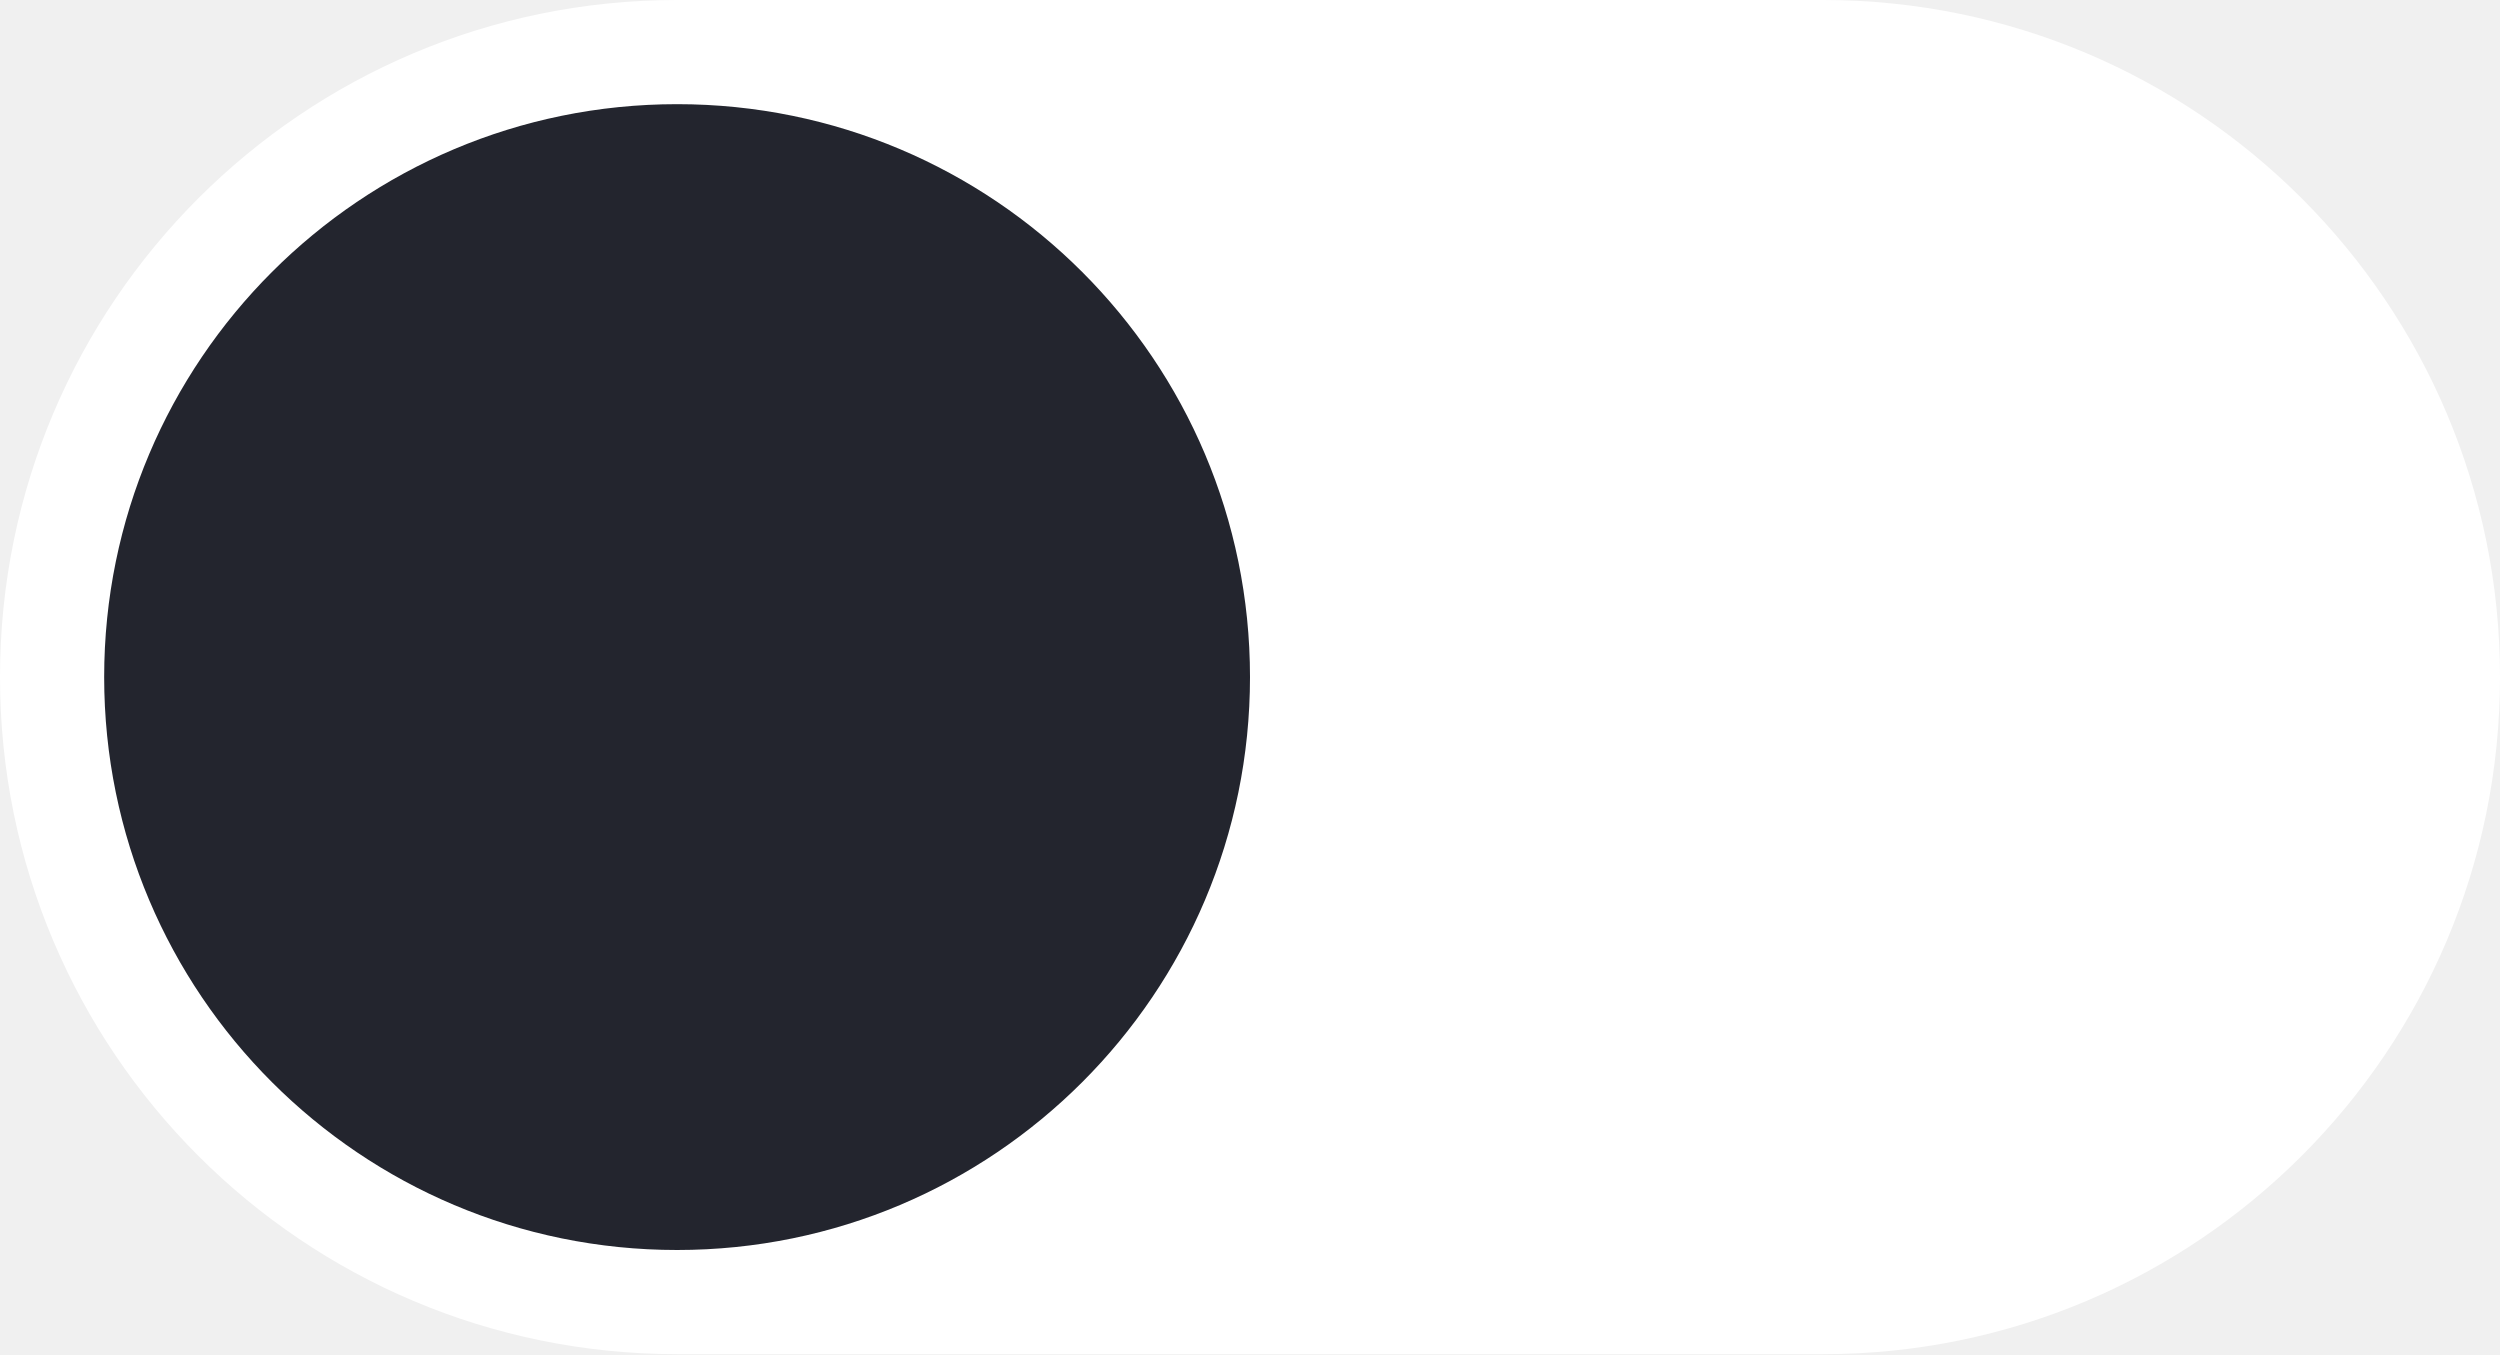
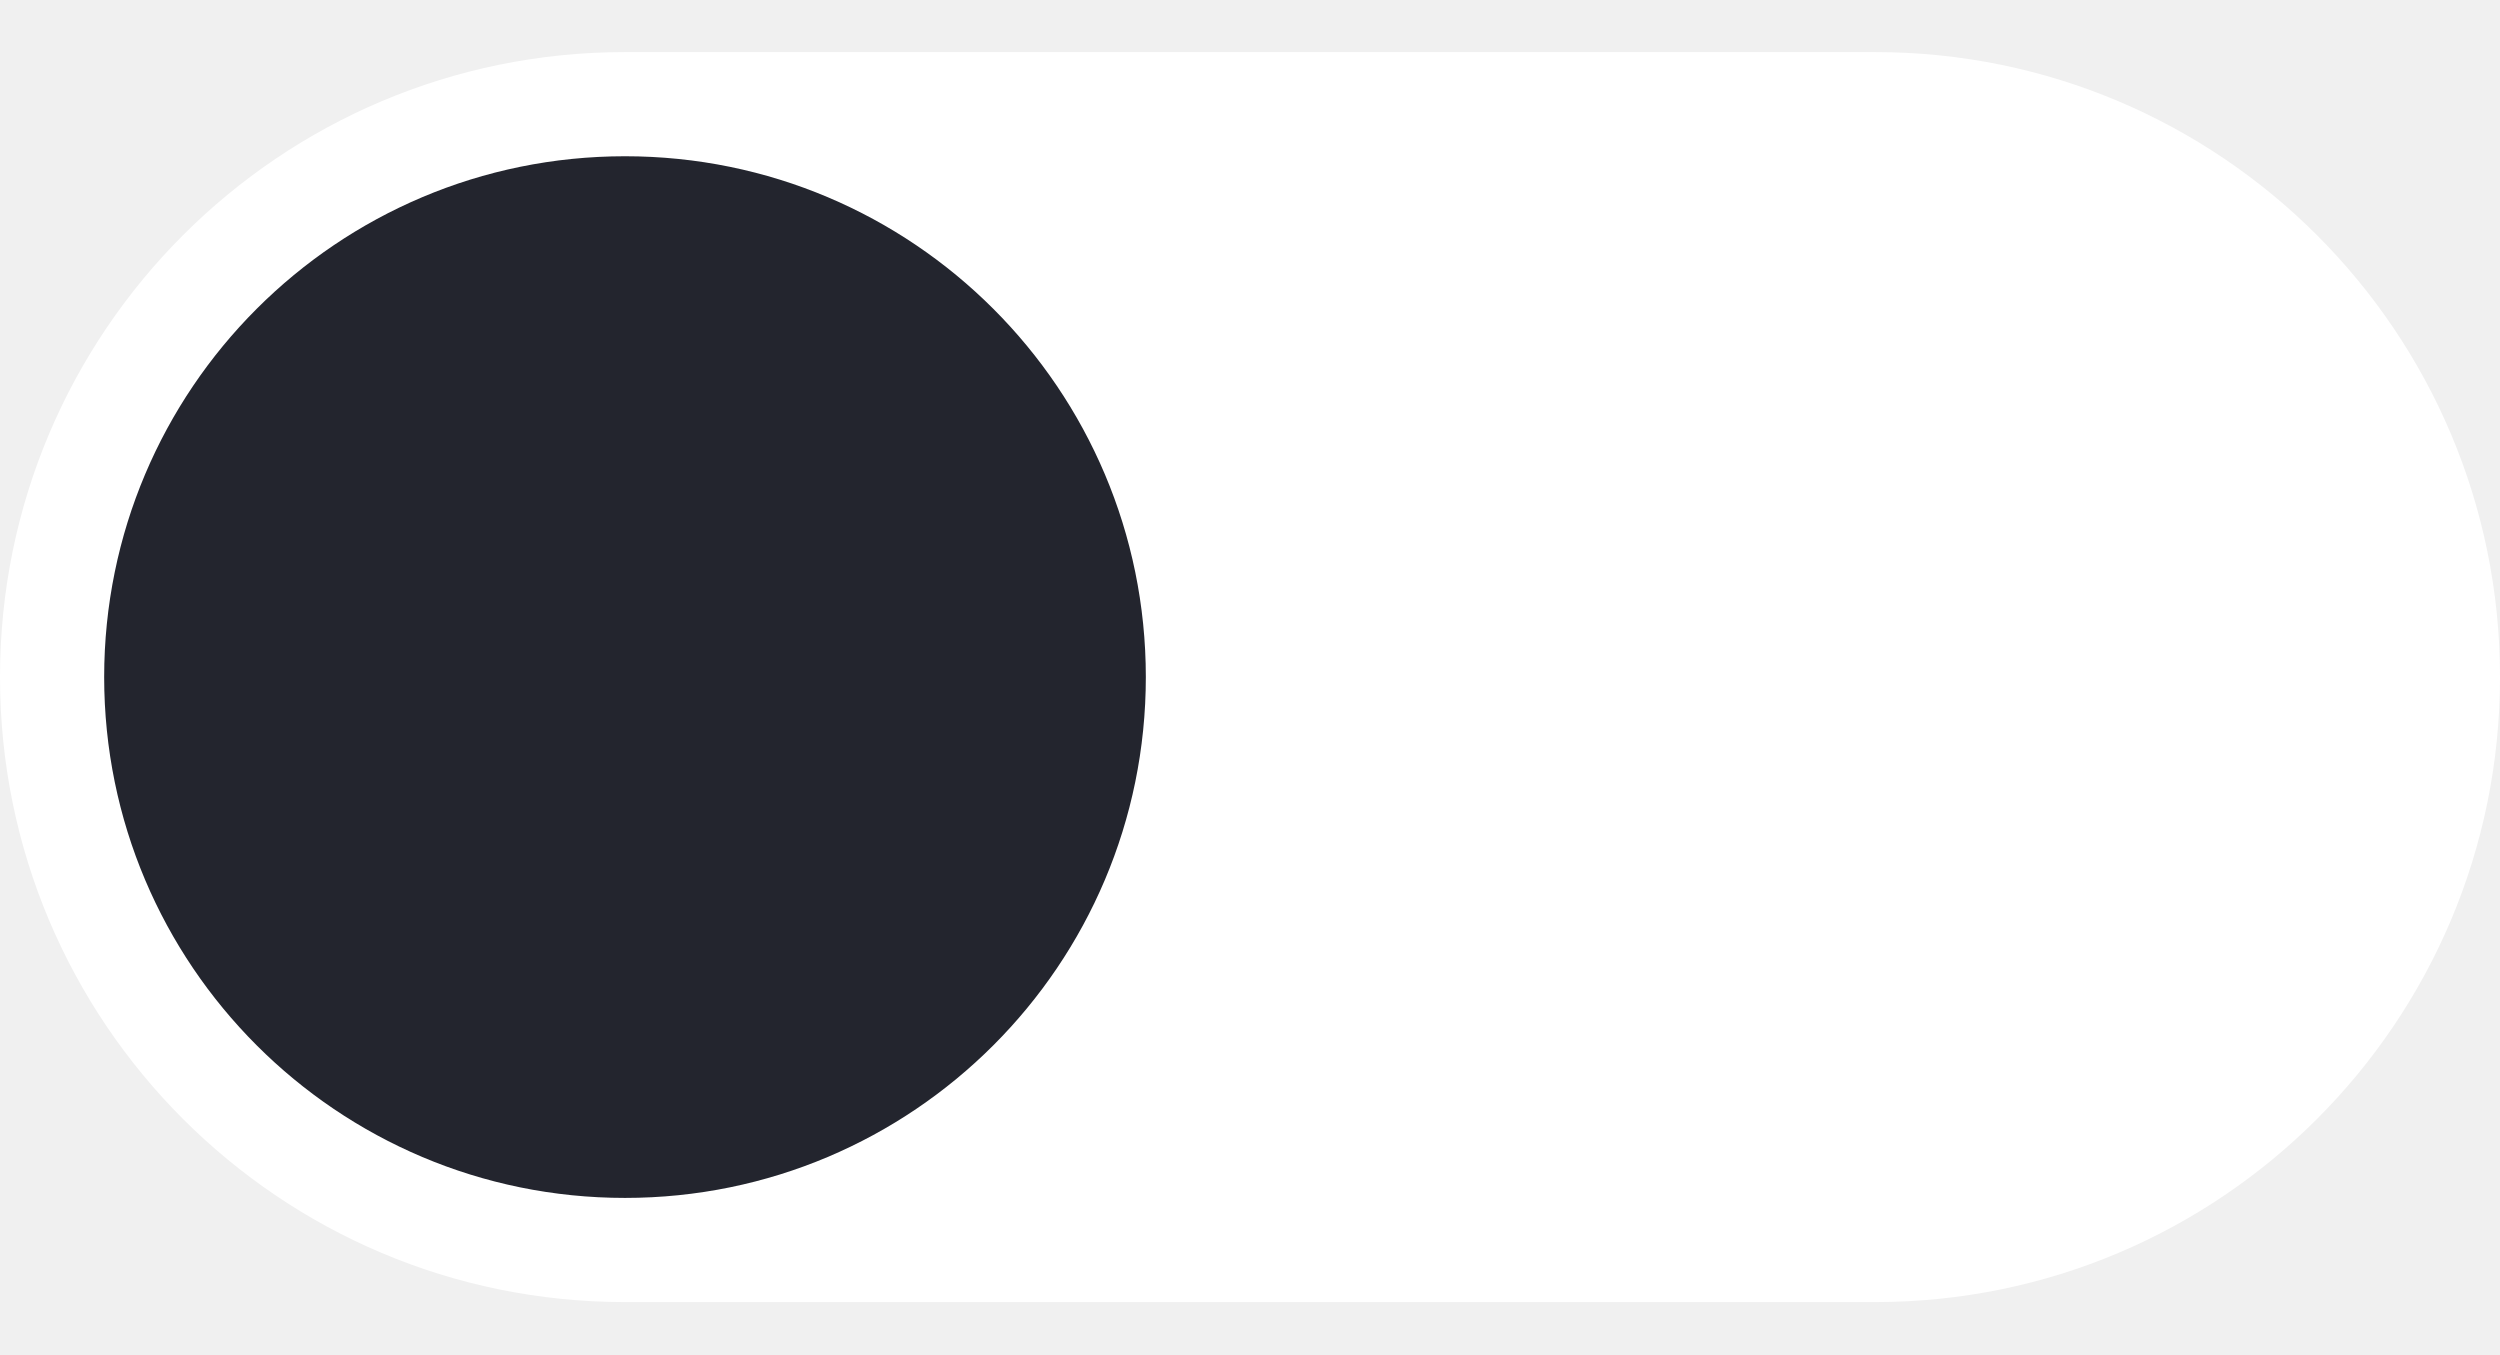
<svg xmlns="http://www.w3.org/2000/svg" version="1.1" viewBox="0 0 48 26">
  <g transform="matrix(-1 0 0 1 0 -291.18)">
-     <rect x="-48" y="291.18" width="48" height="26" rx="13" ry="13" fill="#3081e3" style="fill:#fff" />
-     <rect x="-24" y="293.18" width="22" height="22" rx="11" ry="11" fill="#f8f7f7" style="fill:#23252e" />
+     <rect x="-48" y="292.18" width="48" height="24" rx="12" ry="12" fill="#3081e3" style="fill:#fff" />
+     <rect x="-22" y="294.18" width="20" height="20" rx="10" ry="10" fill="#f8f7f7" style="fill:#23252e" />
  </g>
</svg>
